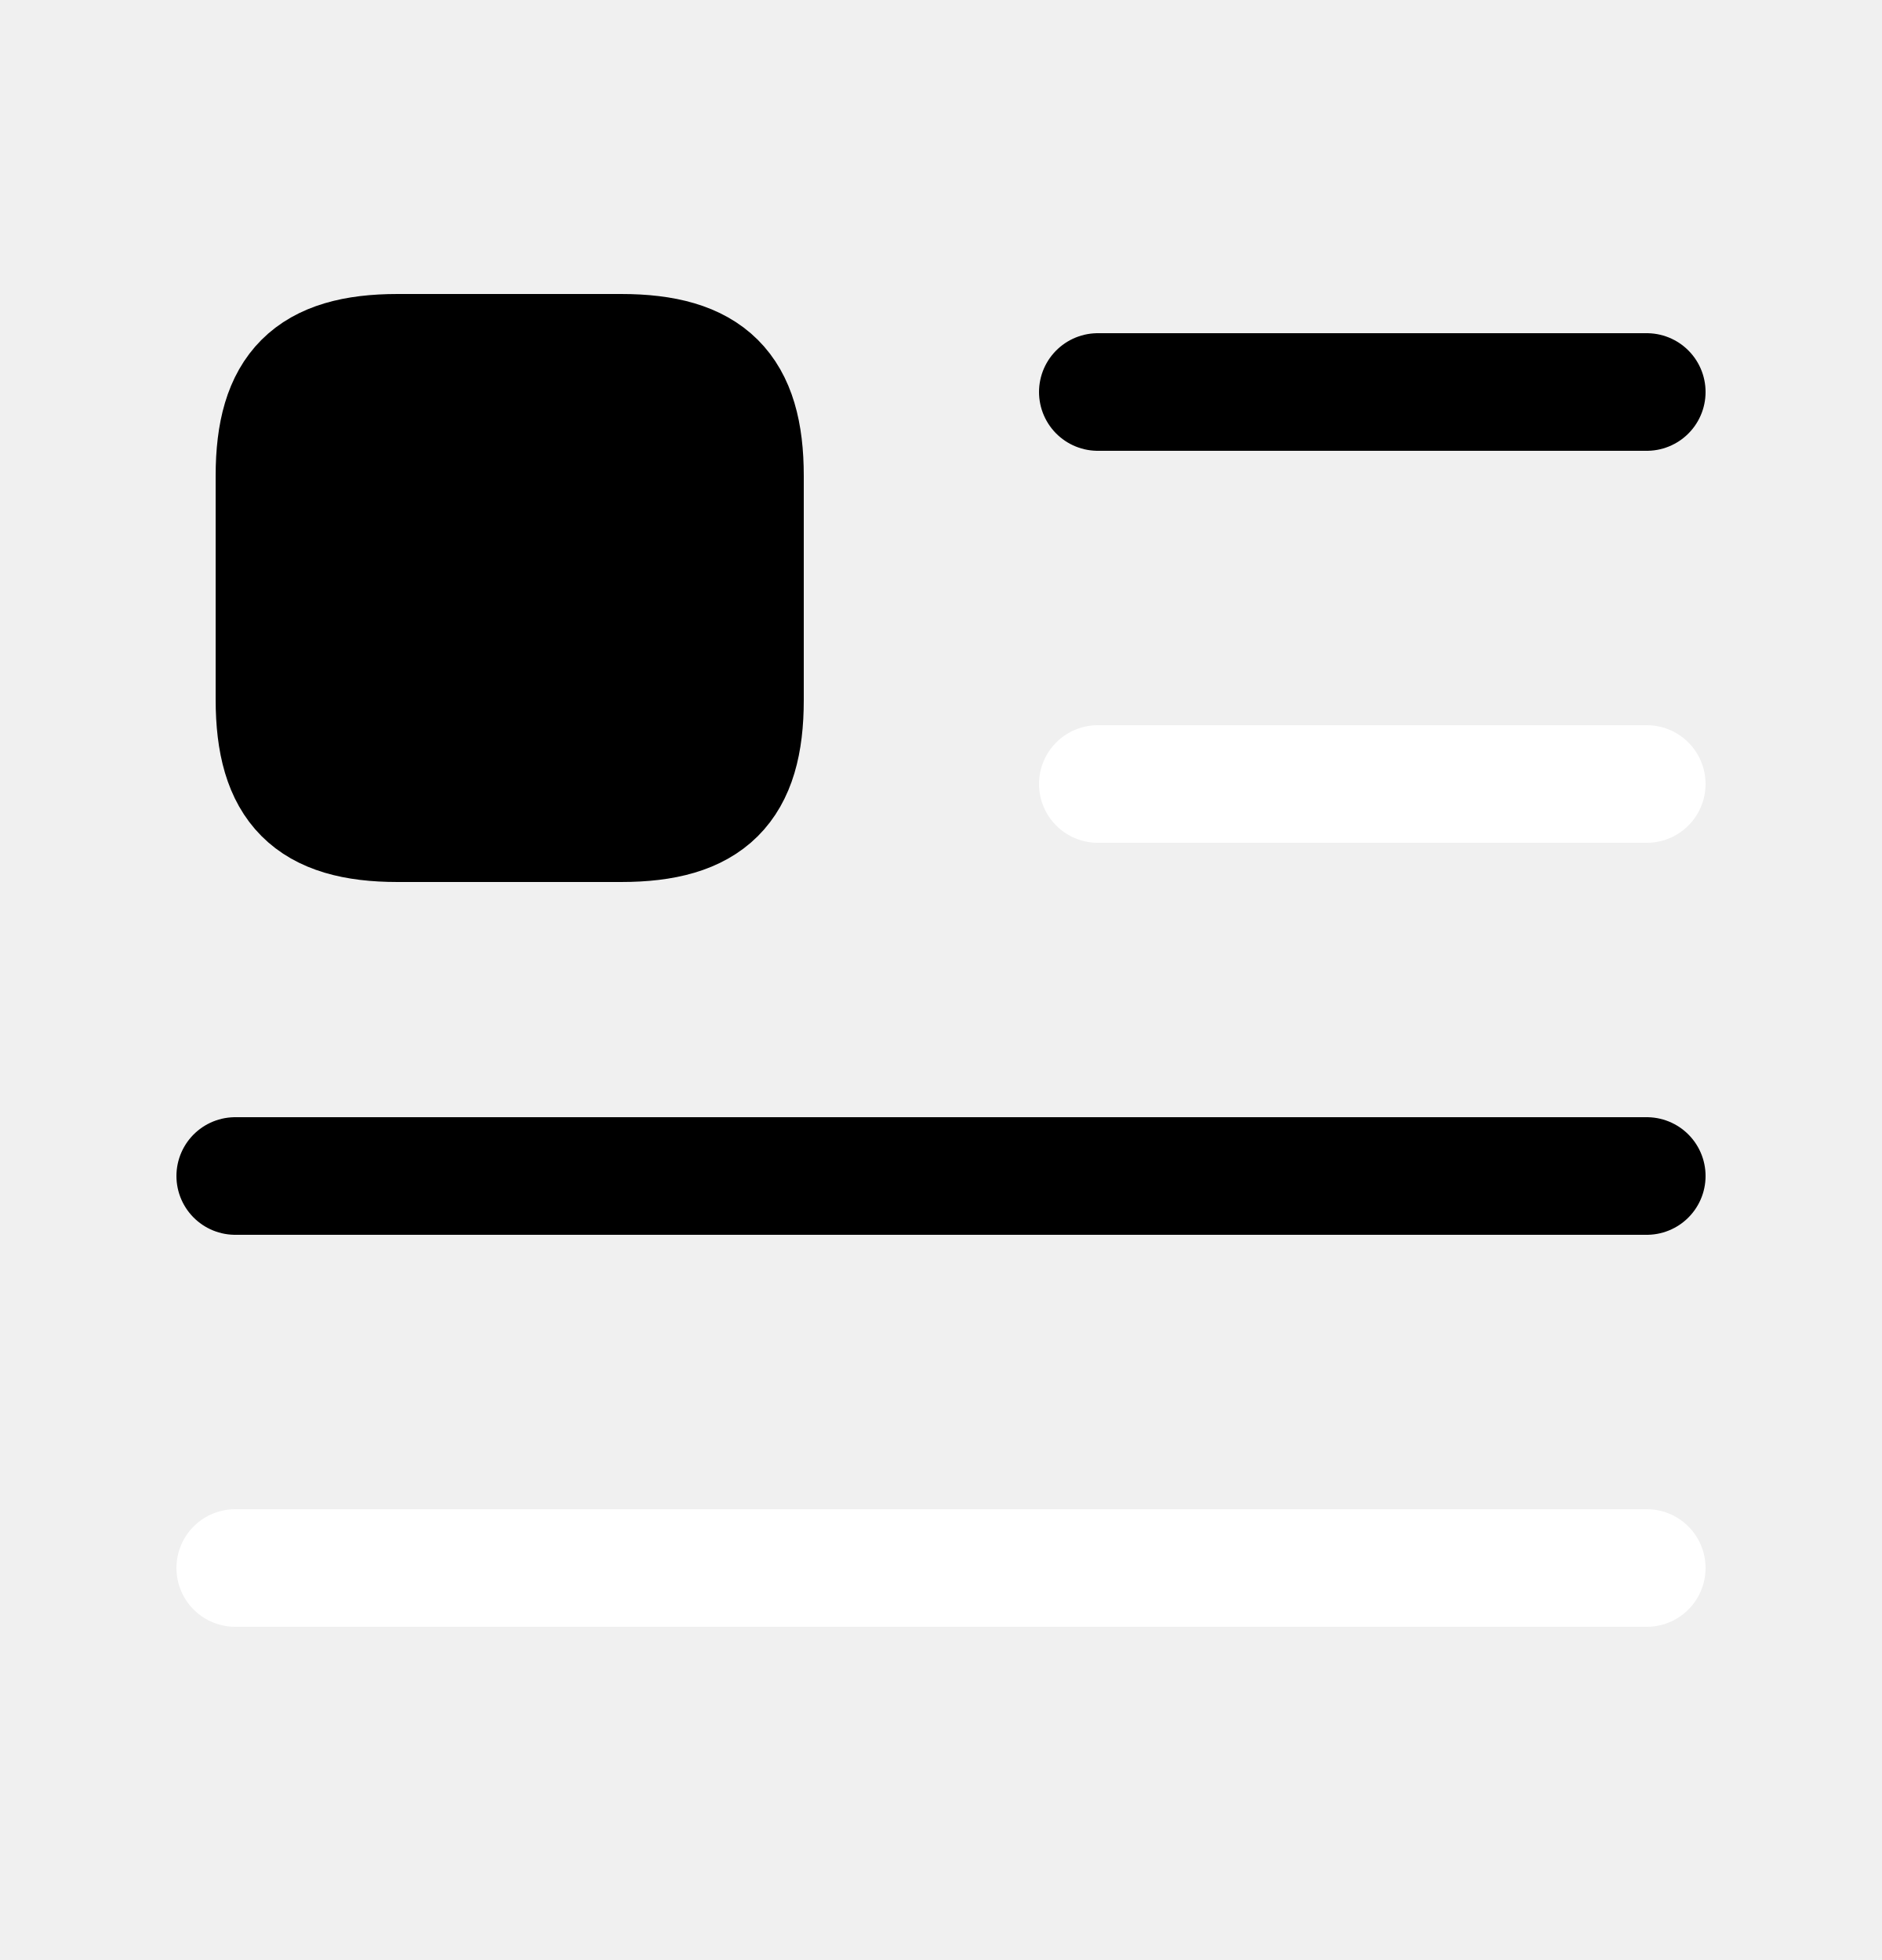
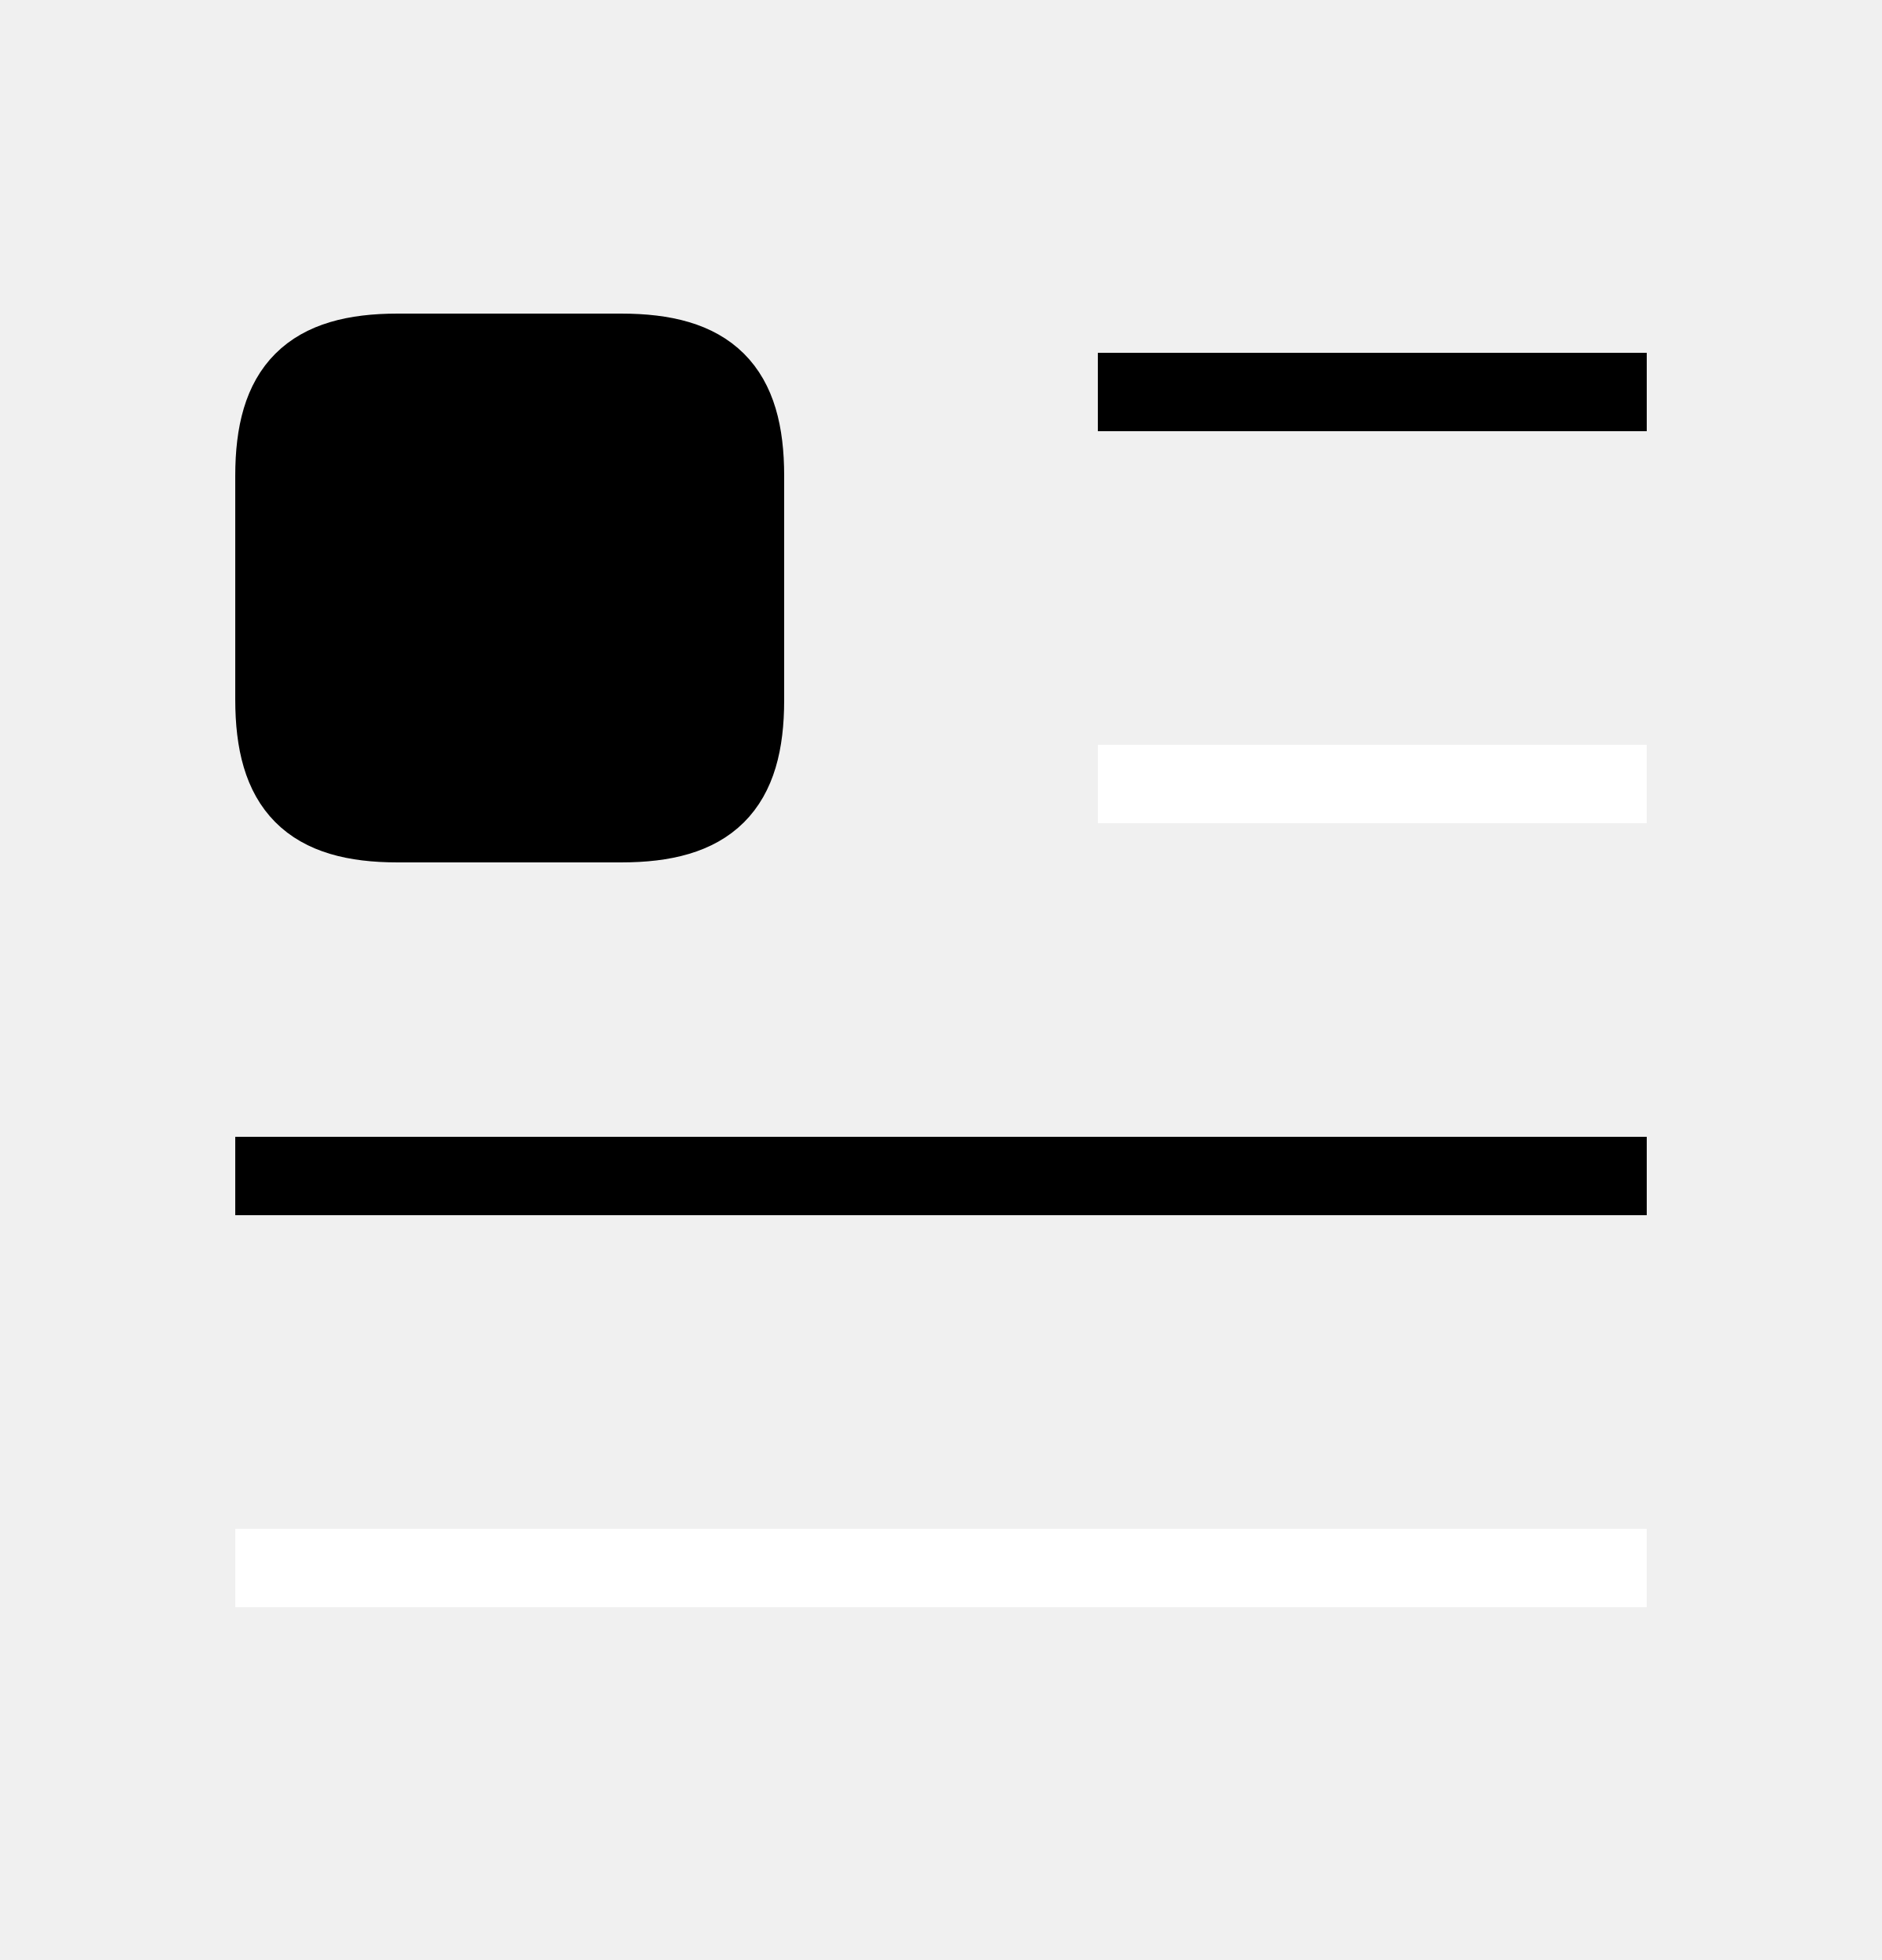
<svg xmlns="http://www.w3.org/2000/svg" width="24" height="25" viewBox="0 0 24 25" fill="none">
-   <path d="M14 5H21" stroke="black" stroke-width="1.5" stroke-linecap="round" stroke-linejoin="round" />
-   <path d="M14 10H21" stroke="white" stroke-width="1.5" stroke-linecap="round" stroke-linejoin="round" />
-   <path d="M3 15H21" stroke="black" stroke-width="1.5" stroke-linecap="round" stroke-linejoin="round" />
-   <path d="M3 20H21" stroke="white" stroke-width="1.5" stroke-linecap="round" stroke-linejoin="round" />
-   <path d="M9.5 8.93V6.07C9.5 4.95 9.05 4.5 7.92 4.5H5.07C3.95 4.5 3.5 4.95 3.5 6.07V8.92C3.5 10.05 3.95 10.5 5.07 10.5H7.92C9.05 10.5 9.5 10.05 9.5 8.93Z" fill="black" stroke="black" stroke-width="1.5" stroke-linecap="round" stroke-linejoin="round" />
+   <path d="M14 5H21" stroke="black" strokeWidth="1.5" strokeLinecap="round" strokeLinejoin="round" />
+   <path d="M14 10H21" stroke="white" strokeWidth="1.5" strokeLinecap="round" strokeLinejoin="round" />
+   <path d="M3 15H21" stroke="black" strokeWidth="1.5" strokeLinecap="round" strokeLinejoin="round" />
+   <path d="M3 20H21" stroke="white" strokeWidth="1.5" strokeLinecap="round" strokeLinejoin="round" />
+   <path d="M9.5 8.93V6.07C9.5 4.95 9.05 4.5 7.92 4.5H5.07C3.95 4.5 3.5 4.95 3.5 6.07V8.92C3.5 10.05 3.95 10.5 5.07 10.5H7.92C9.05 10.5 9.5 10.05 9.5 8.93Z" fill="black" stroke="black" strokeWidth="1.5" strokeLinecap="round" strokeLinejoin="round" />
</svg>
